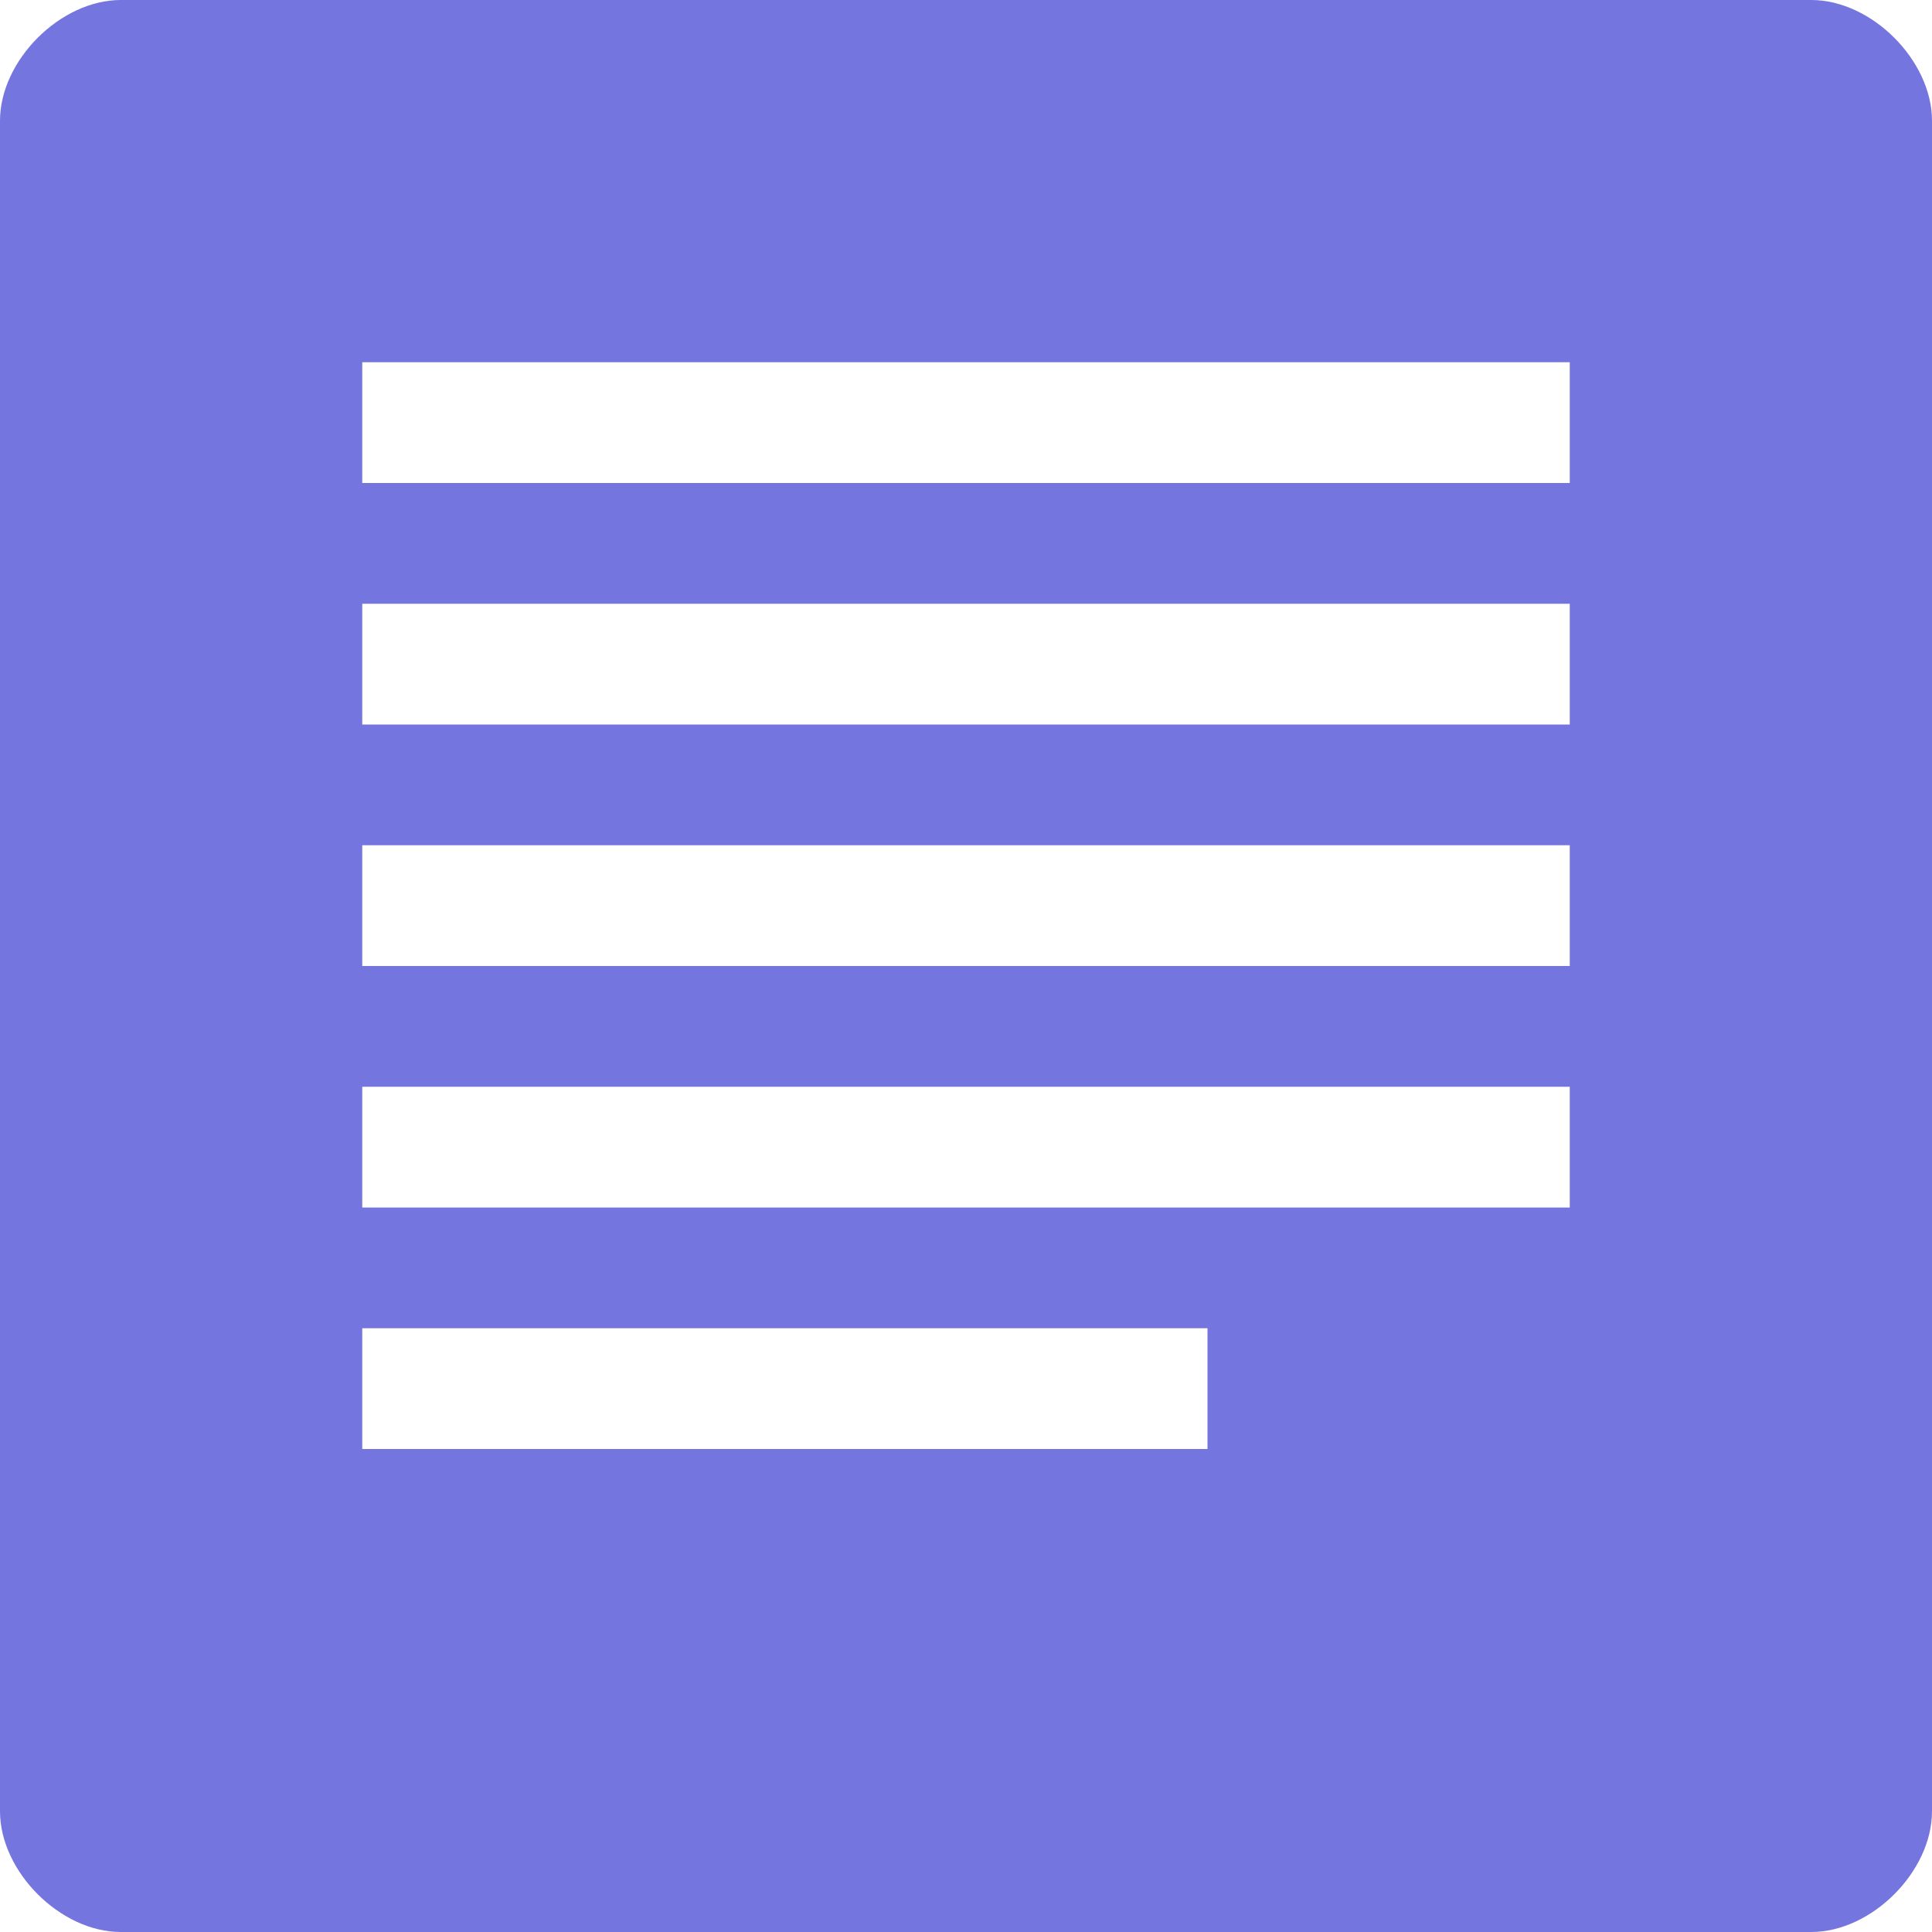
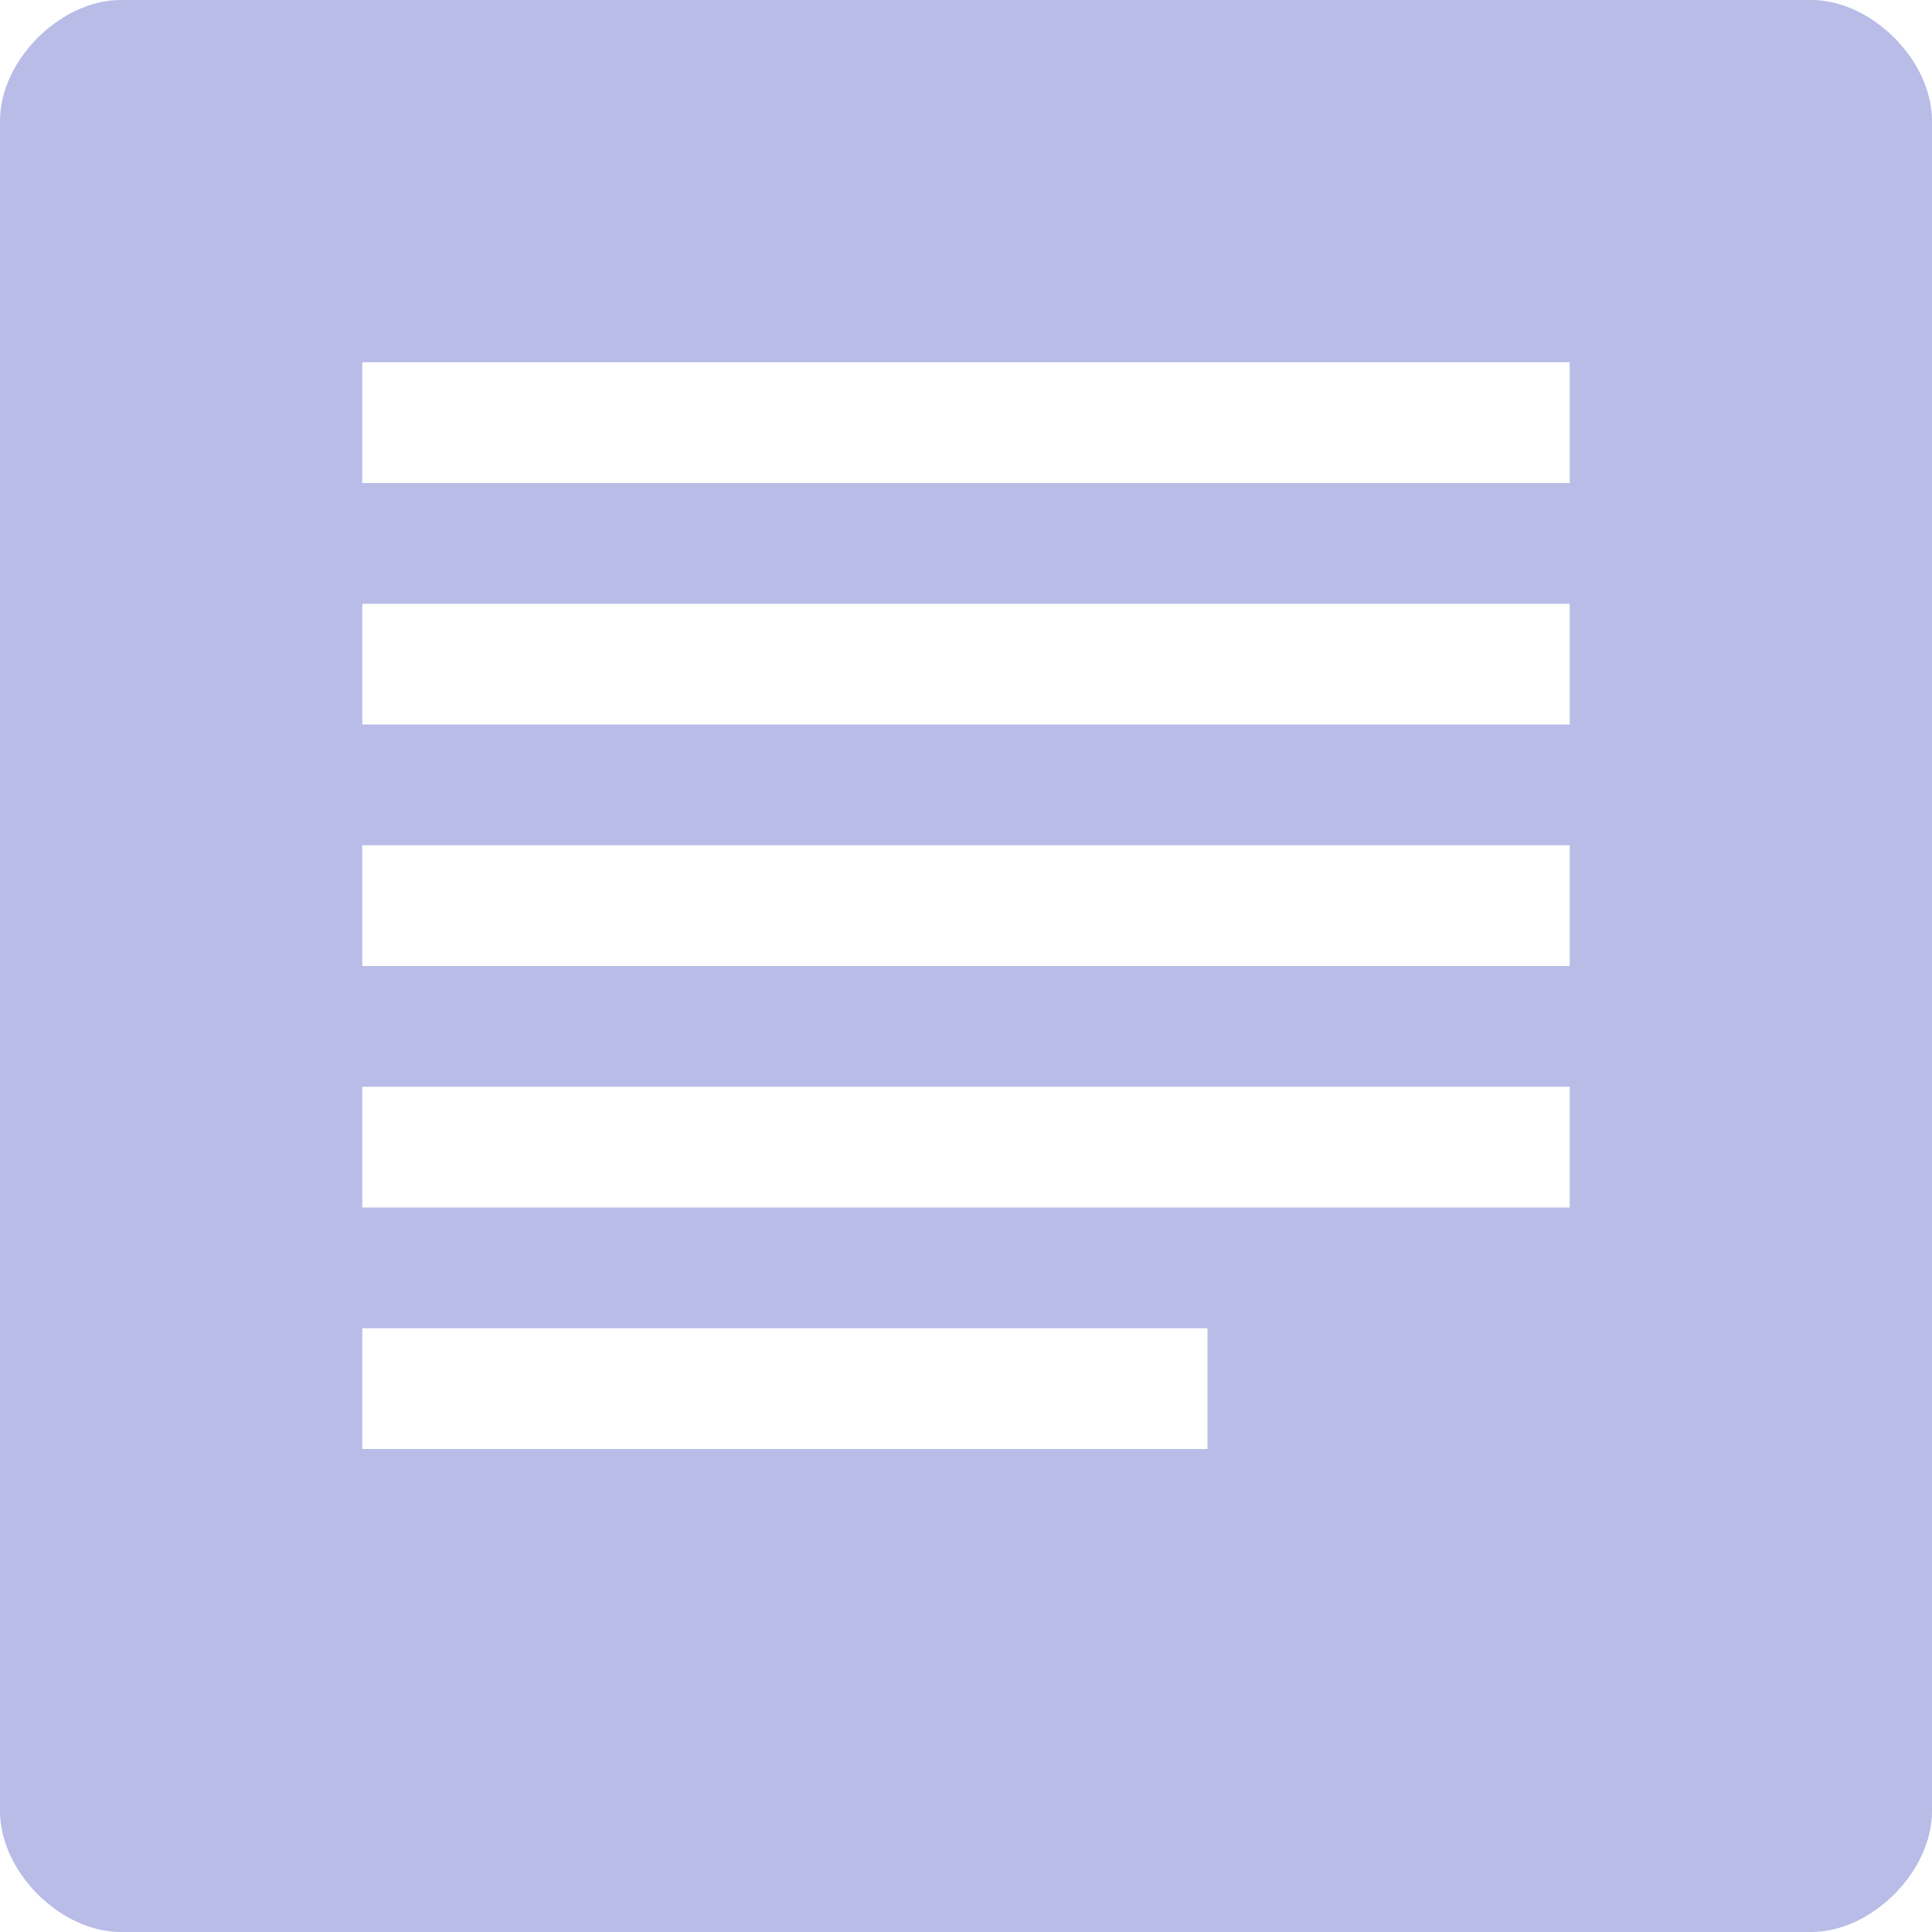
<svg xmlns="http://www.w3.org/2000/svg" width="16" height="16" viewBox="0 0 16 16" preserveAspectRatio="xMinYMid meet" overflow="visible">
-   <path d="M15 0H1C.5 0 0 .5 0 1v14c0 .5.5 1 1 1h14c.5 0 1-.5 1-1V1c0-.5-.5-1-1-1zm-5 12H3v-1h7v1zm3-2H3V9h10v1zm0-2H3V7h10v1zm0-2H3V5h10v1zm0-2H3V3h10v1z" fill="#7575E0" />
+   <path d="M15 0H1C.5 0 0 .5 0 1v14c0 .5.5 1 1 1h14c.5 0 1-.5 1-1V1c0-.5-.5-1-1-1zm-5 12H3v-1h7v1zm3-2H3V9h10v1zm0-2H3V7h10v1zm0-2H3V5h10v1zm0-2H3V3h10v1z" fill="#b8bce7" />
</svg>
